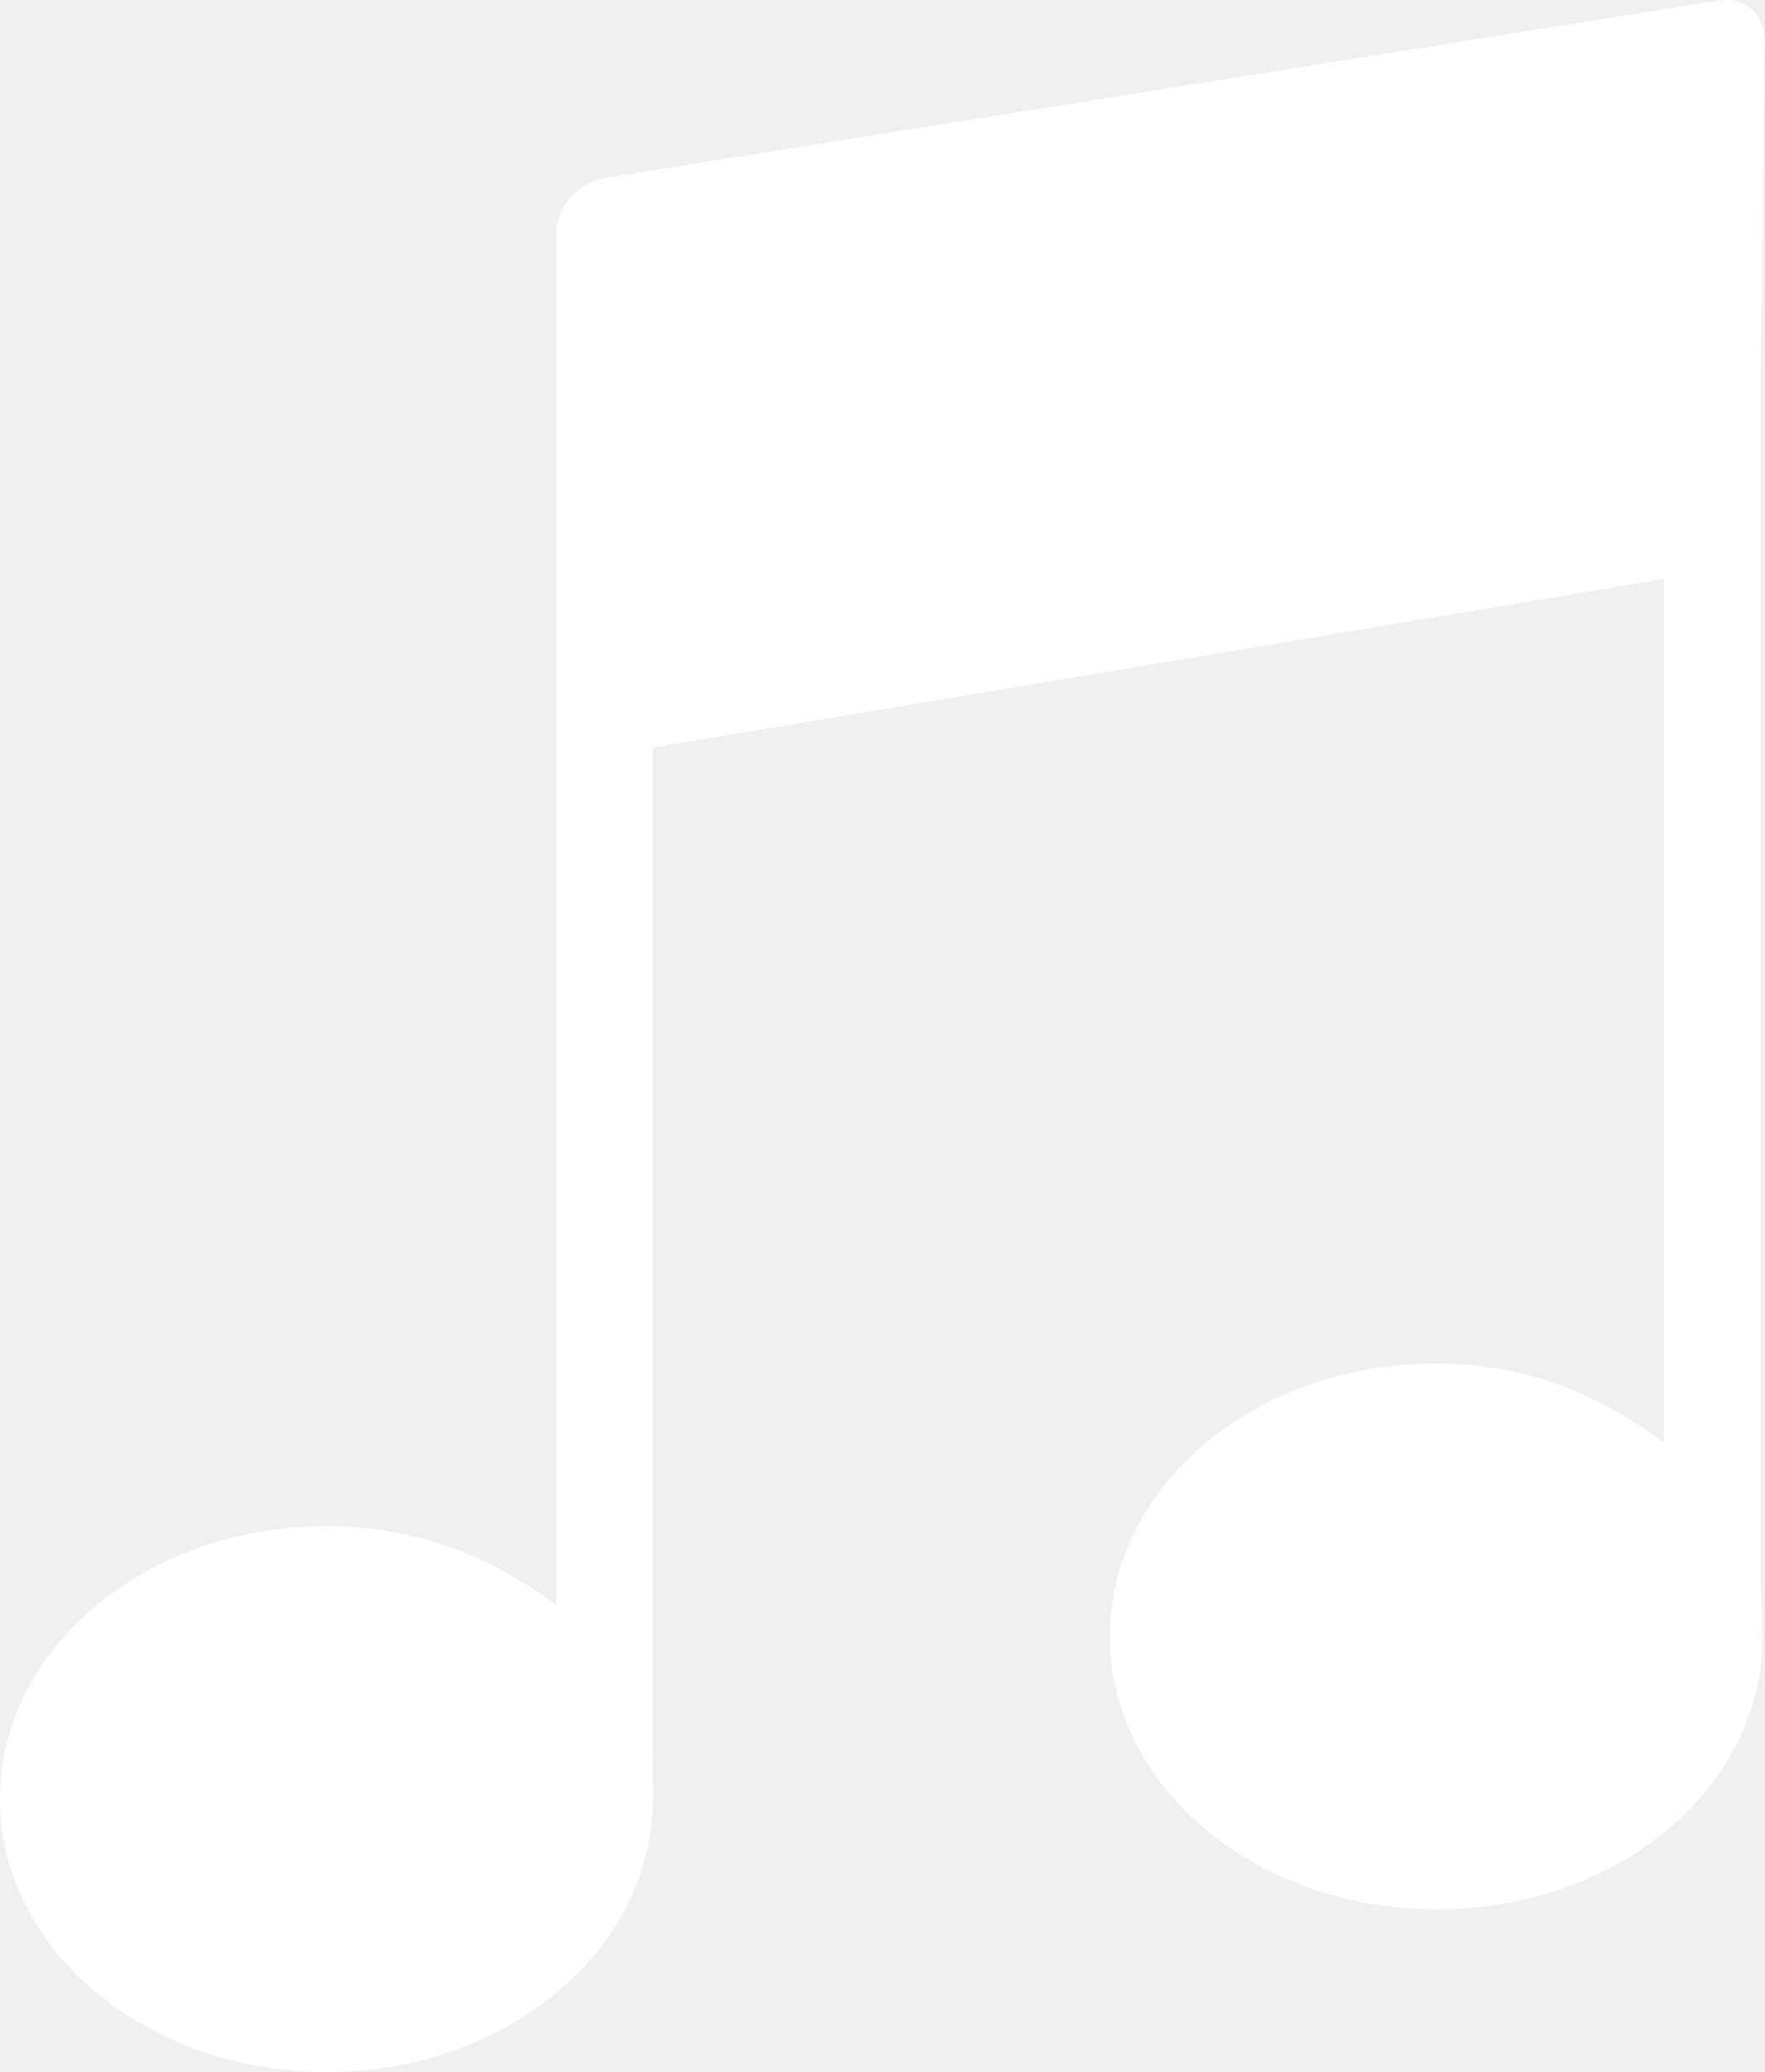
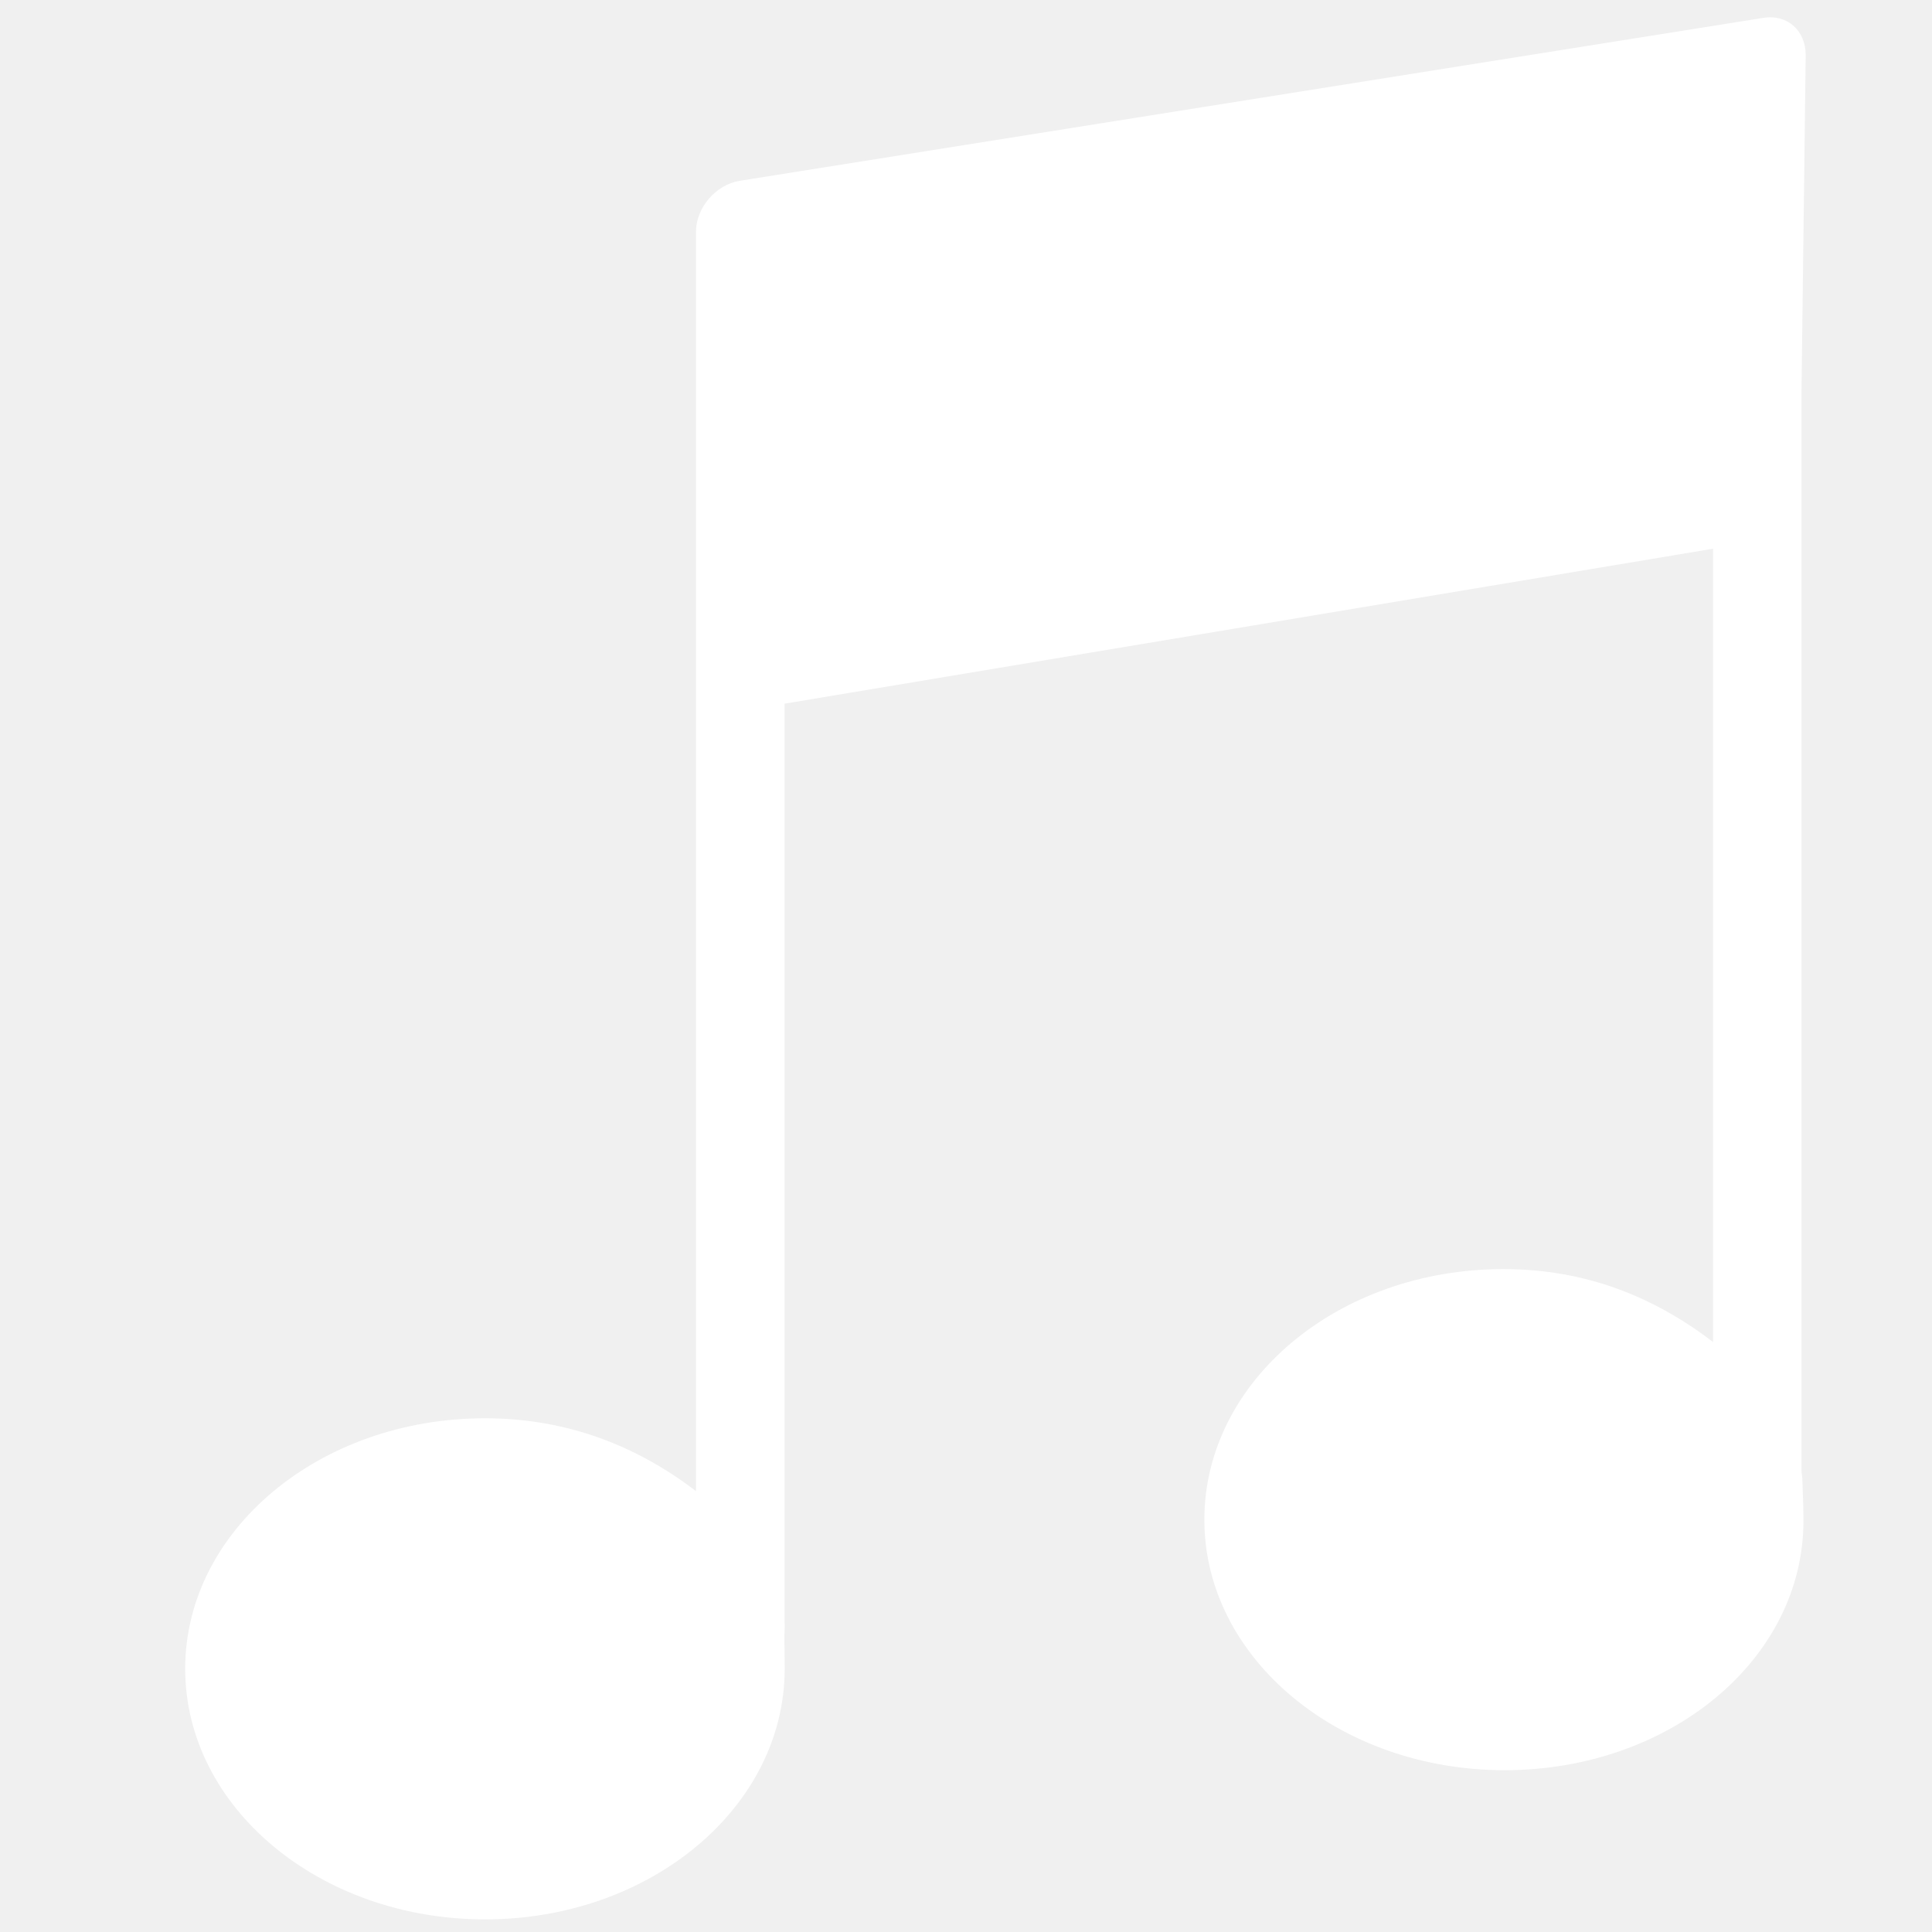
- <svg xmlns="http://www.w3.org/2000/svg" version="1.1" id="Objects" x="0px" y="0px" width="28.643px" height="33.622px" viewBox="0 0 28.643 33.622" enable-background="new 0 0 28.643 33.622" xml:space="preserve">
-   <path id="sound-2_2_" fill="#FFFFFF" d="M28.569,6.583l0.073-5.916c0.002-0.43-0.323-0.726-0.748-0.658L9.807,2.89  C9.381,2.958,9.028,3.365,9.028,3.794v0.04v7.777v14.441c-1.041-0.795-2.274-1.288-3.731-1.288C2.37,24.764,0,26.747,0,29.193  c0,2.446,2.372,4.429,5.299,4.429c2.925,0,5.297-1.983,5.297-4.429c0-0.202-0.002-0.241-0.006-0.566  c0.013-0.293,0.002-0.205,0.002-0.302V14.08l0,0v-1.948l16.414-2.739v14.021c-1.042-0.796-2.252-1.288-3.707-1.288  c-2.928,0-5.286,1.982-5.286,4.429c0,2.446,2.379,4.428,5.304,4.428c2.928,0,5.286-1.963,5.286-4.409  c0-0.202-0.003-0.285-0.015-0.603c-0.004-0.26-0.019-0.188-0.019-0.286V11.442v-0.001V6.583z" />
+ <svg xmlns="http://www.w3.org/2000/svg" version="1.0" x="0px" y="0px" width="23.125px" height="23.129px" viewBox="0 0 23.125 23.129" enable-background="new 0 0 23.125 23.129" xml:space="preserve">
+   <g id="Layer_1">
+     <path fill="#FFFFFF" d="M21.567,4.665l0.05-4.006c0.001-0.291-0.22-0.492-0.507-0.445L8.859,2.164   C8.571,2.209,8.332,2.485,8.332,2.776v0.027V8.07v9.781c-0.705-0.539-1.54-0.872-2.527-0.872c-1.981,0-3.588,1.343-3.588,2.998   c0,1.658,1.607,3.001,3.59,3.001c1.981,0,3.587-1.343,3.587-3.001c0-0.136-0.001-0.162-0.004-0.382   c0.009-0.198,0.002-0.139,0.002-0.204V9.743l0,0V8.424l11.116-1.855v9.497c-0.706-0.54-1.524-0.873-2.511-0.873   c-1.982,0-3.579,1.344-3.579,3.001c0,1.655,1.61,2.998,3.593,2.998s3.579-1.329,3.579-2.985c0-0.137-0.002-0.193-0.01-0.408   c-0.003-0.177-0.013-0.128-0.013-0.195V7.956V7.955V4.665z" />
+   </g>
+   <g id="Calque_3">
+ </g>
+   <g id="Calque_2">
+ </g>
</svg>
